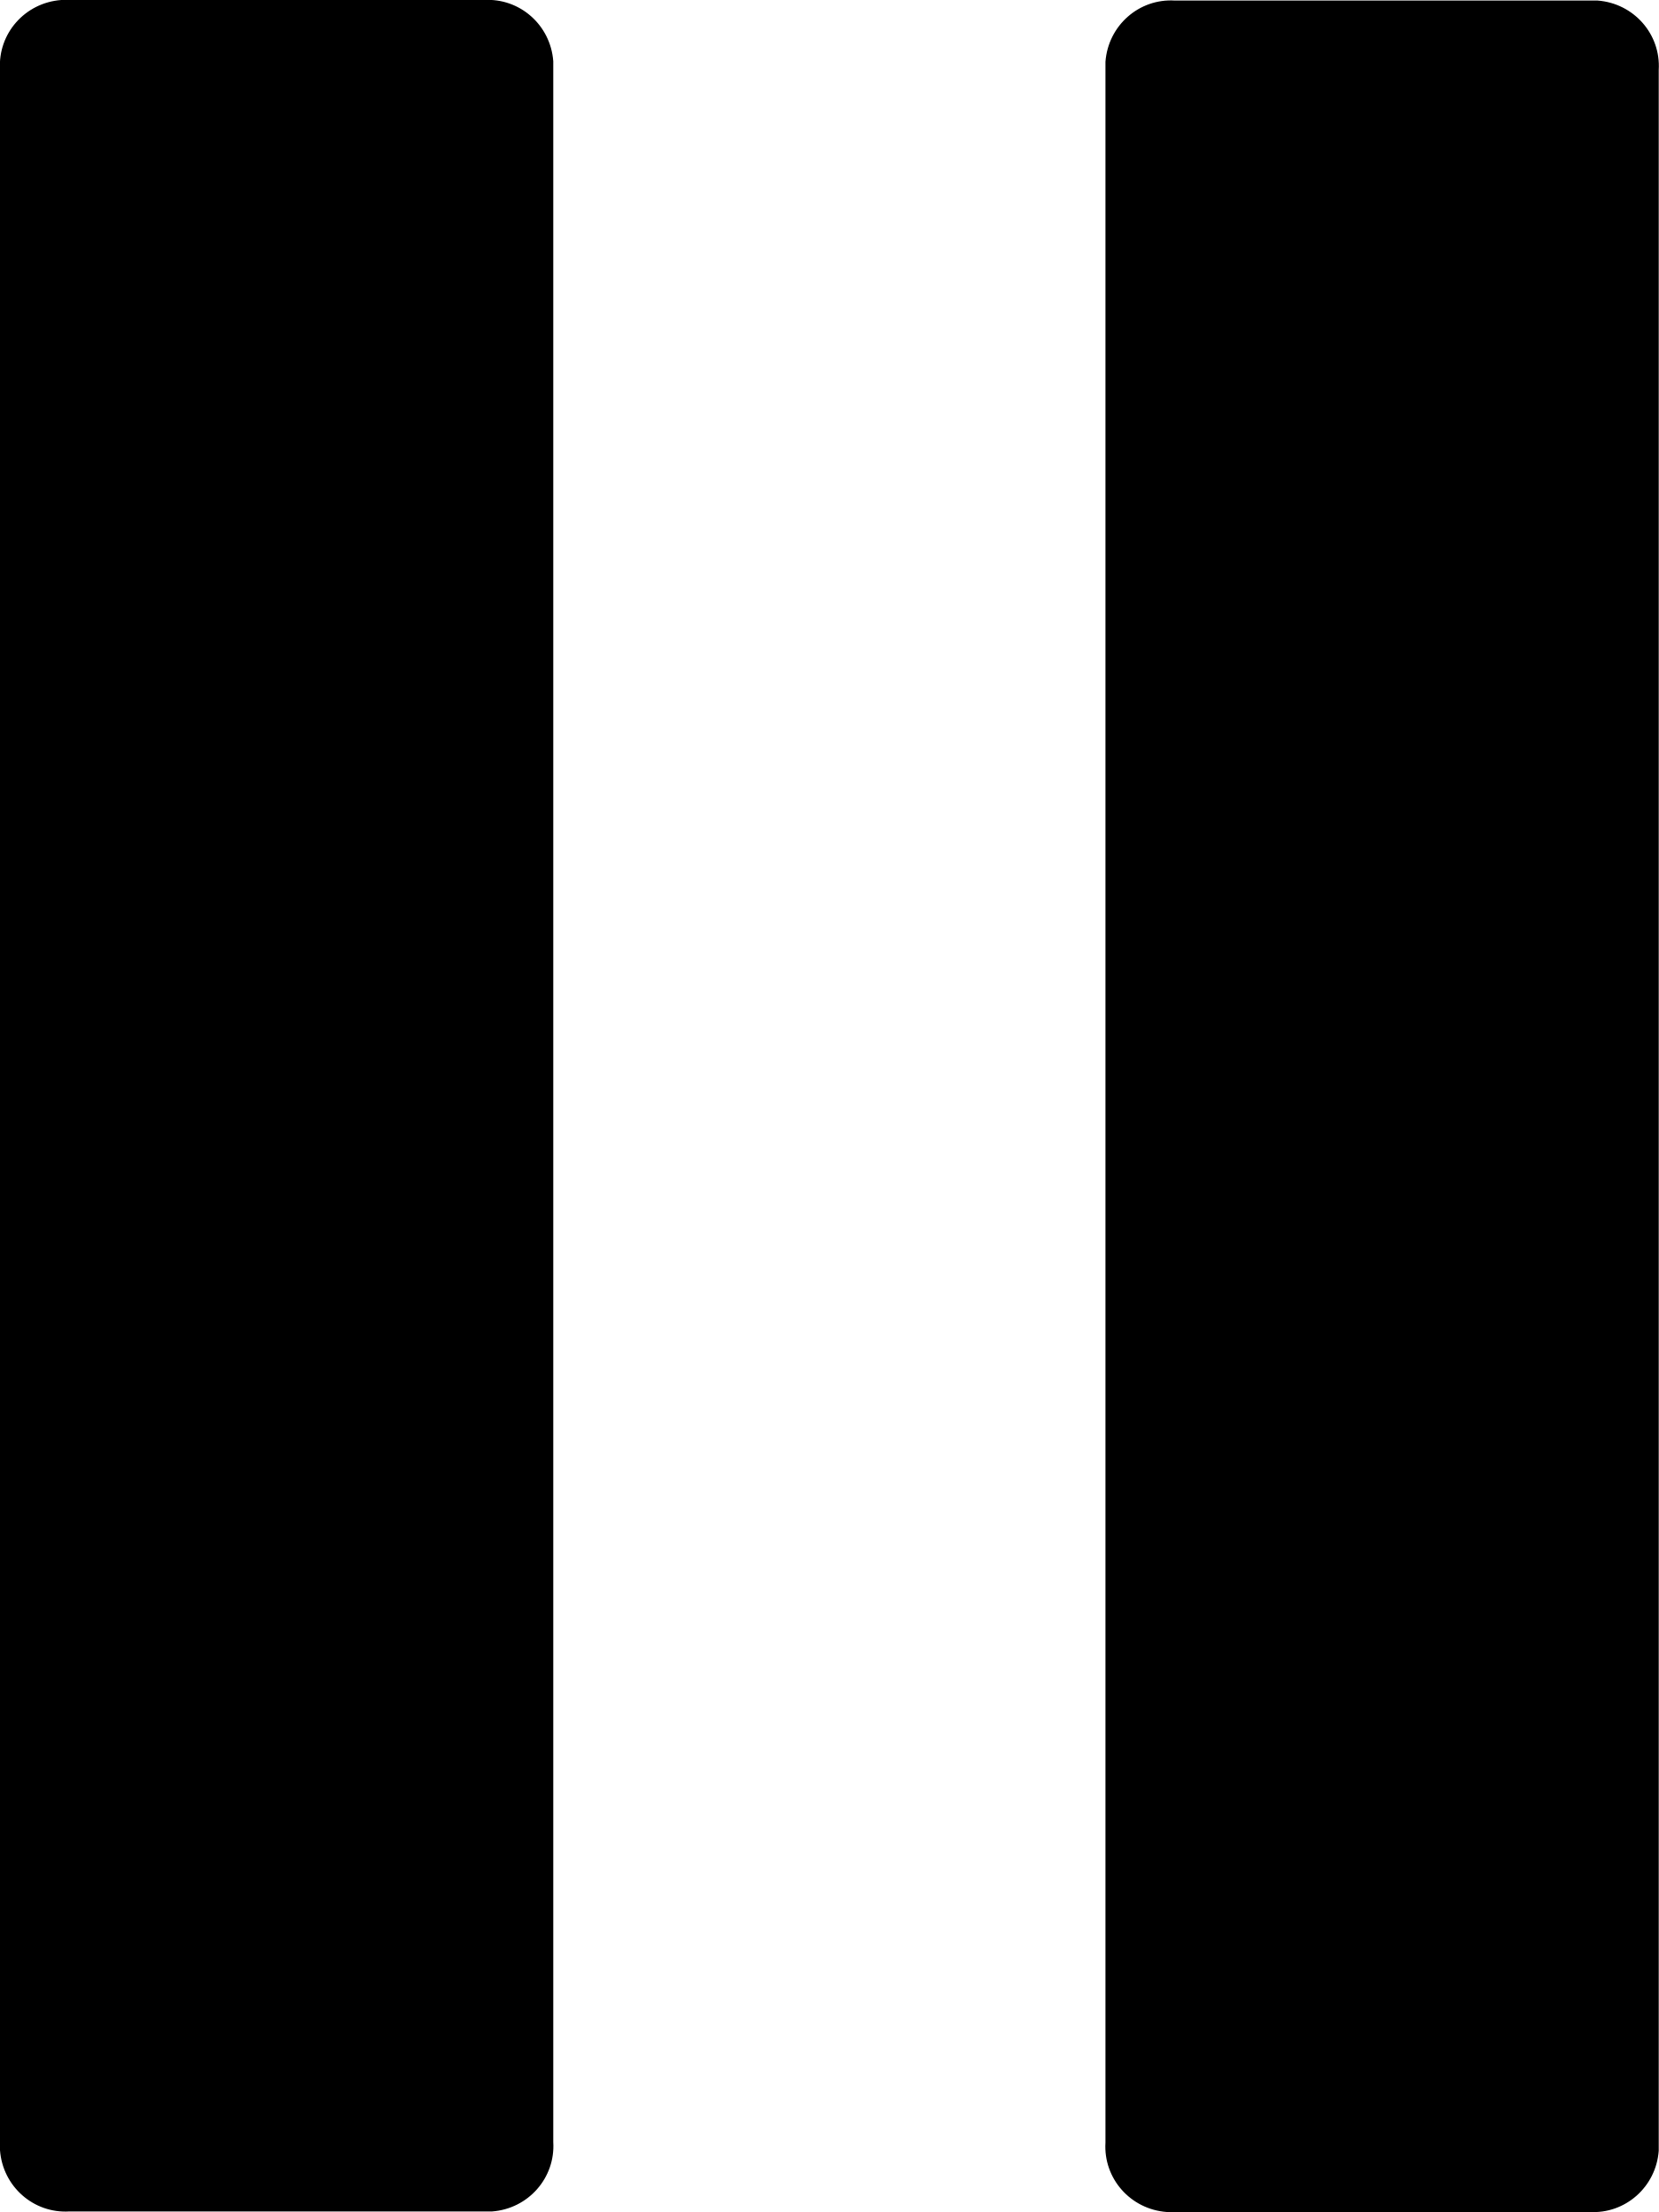
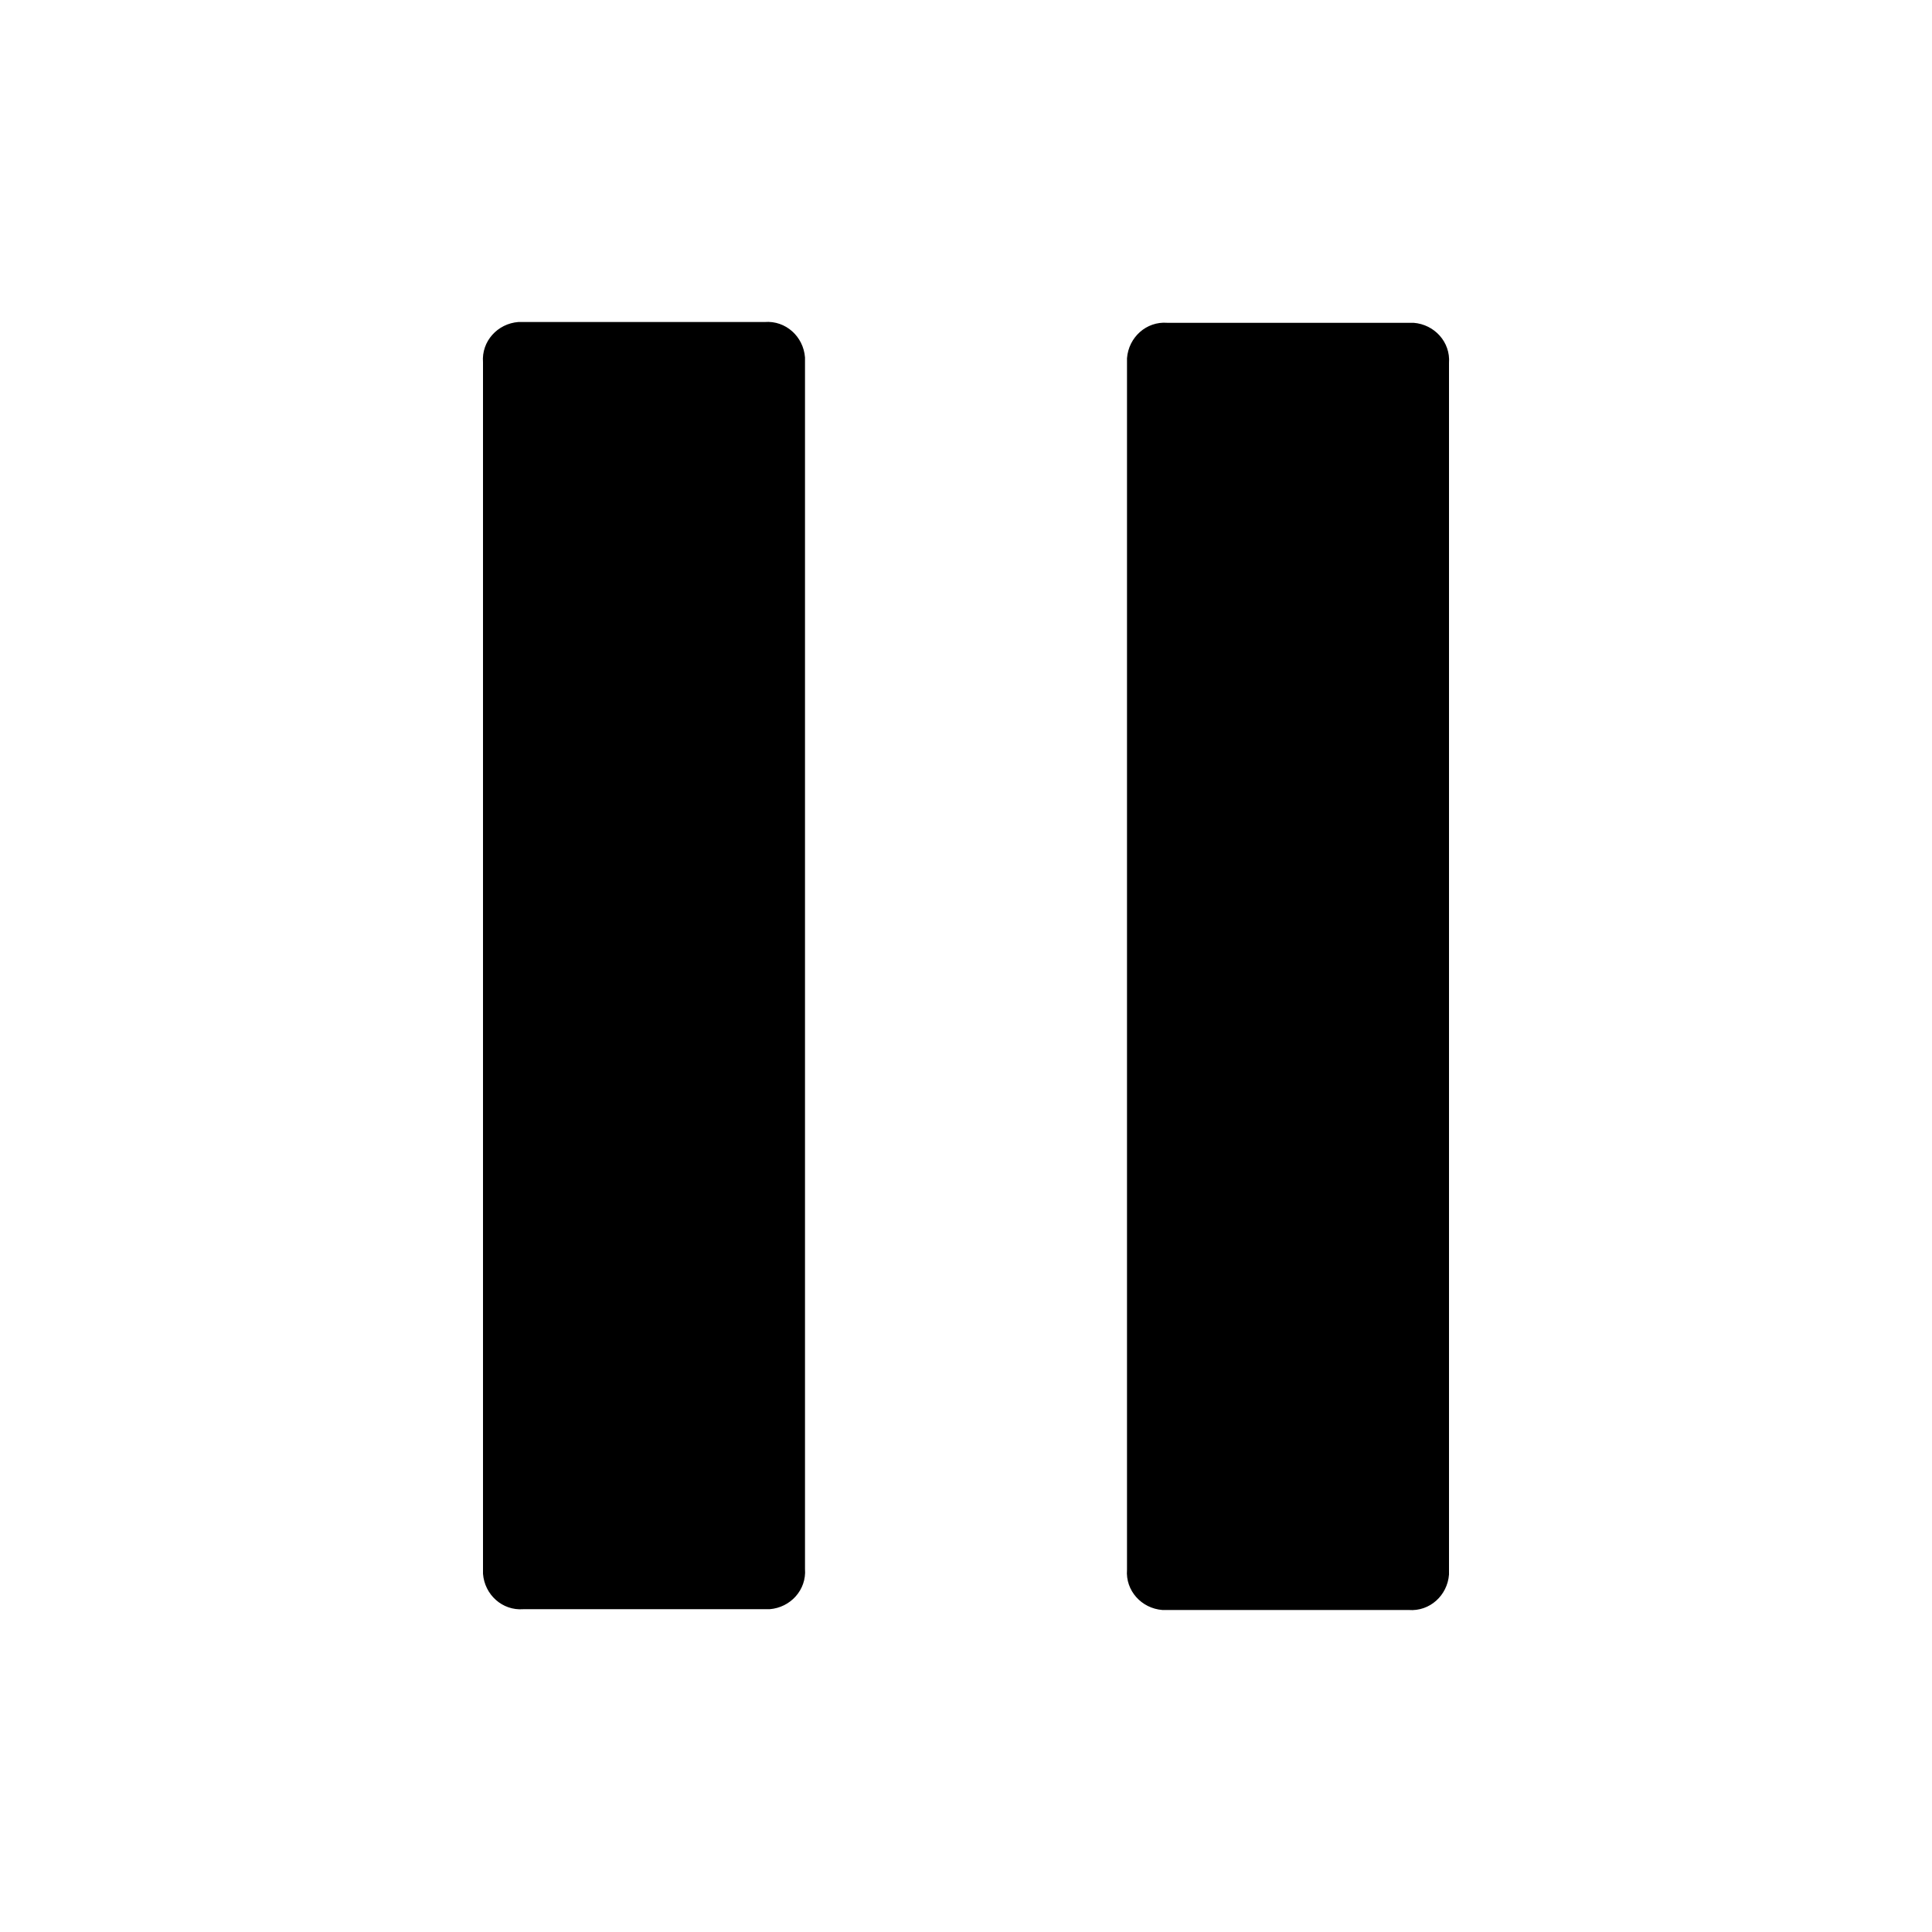
- <svg xmlns="http://www.w3.org/2000/svg" version="1.1" id="Layer_1" x="0px" y="0px" width="306.1px" height="408.2px" viewBox="152.9 191.9 306.1 408.2" enable-background="new 152.9 191.9 306.1 408.2" xml:space="preserve">
-   <g transform="translate(887 1622)">
-     <path d="M-632-1034.8c0.4,6.6-4.6,12.3-11.3,12.8c-0.5,0-1,0-1.5,0h-76.5c-6.6,0.4-12.3-4.6-12.8-11.3c0-0.5,0-1,0-1.5v-382.5   c-0.4-6.6,4.6-12.3,11.3-12.8c0.5,0,1,0,1.5,0h76.5c6.6-0.4,12.3,4.6,12.8,11.3c0,0.5,0,1,0,1.5V-1034.8z M-428-1417.2   c0.4-6.6-4.6-12.3-11.3-12.8c-0.5,0-1,0-1.5,0h-76.5c-6.6-0.4-12.3,4.6-12.8,11.3c0,0.5,0,1,0,1.5v382.5   c-0.4,6.6,4.6,12.3,11.3,12.8c0.5,0,1,0,1.5,0h76.5c6.6,0.4,12.3-4.6,12.8-11.3c0-0.5,0-1,0-1.5V-1417.2z" />
-   </g>
+ <svg xmlns="http://www.w3.org/2000/svg" viewBox="0 0 240 240">
+   <path d="M100,194.9c0.2,2.6-1.8,4.8-4.4,5c-0.2,0-0.4,0-0.6,0H65c-2.6,0.2-4.8-1.8-5-4.4c0-0.2,0-0.4,0-0.6V45c-0.2-2.6,1.8-4.8,4.4-5c0.2,0,0.4,0,0.6,0h30c2.6-0.2,4.8,1.8,5,4.4c0,0.2,0,0.4,0,0.6V194.9z M180,45.1c0.2-2.6-1.8-4.8-4.4-5c-0.2,0-0.4,0-0.6,0h-30c-2.6-0.2-4.8,1.8-5,4.4c0,0.2,0,0.4,0,0.6V195c-0.2,2.6,1.8,4.8,4.4,5c0.2,0,0.4,0,0.6,0h30c2.6,0.2,4.8-1.8,5-4.4c0-0.2,0-0.4,0-0.6V45.1z" />
</svg>
